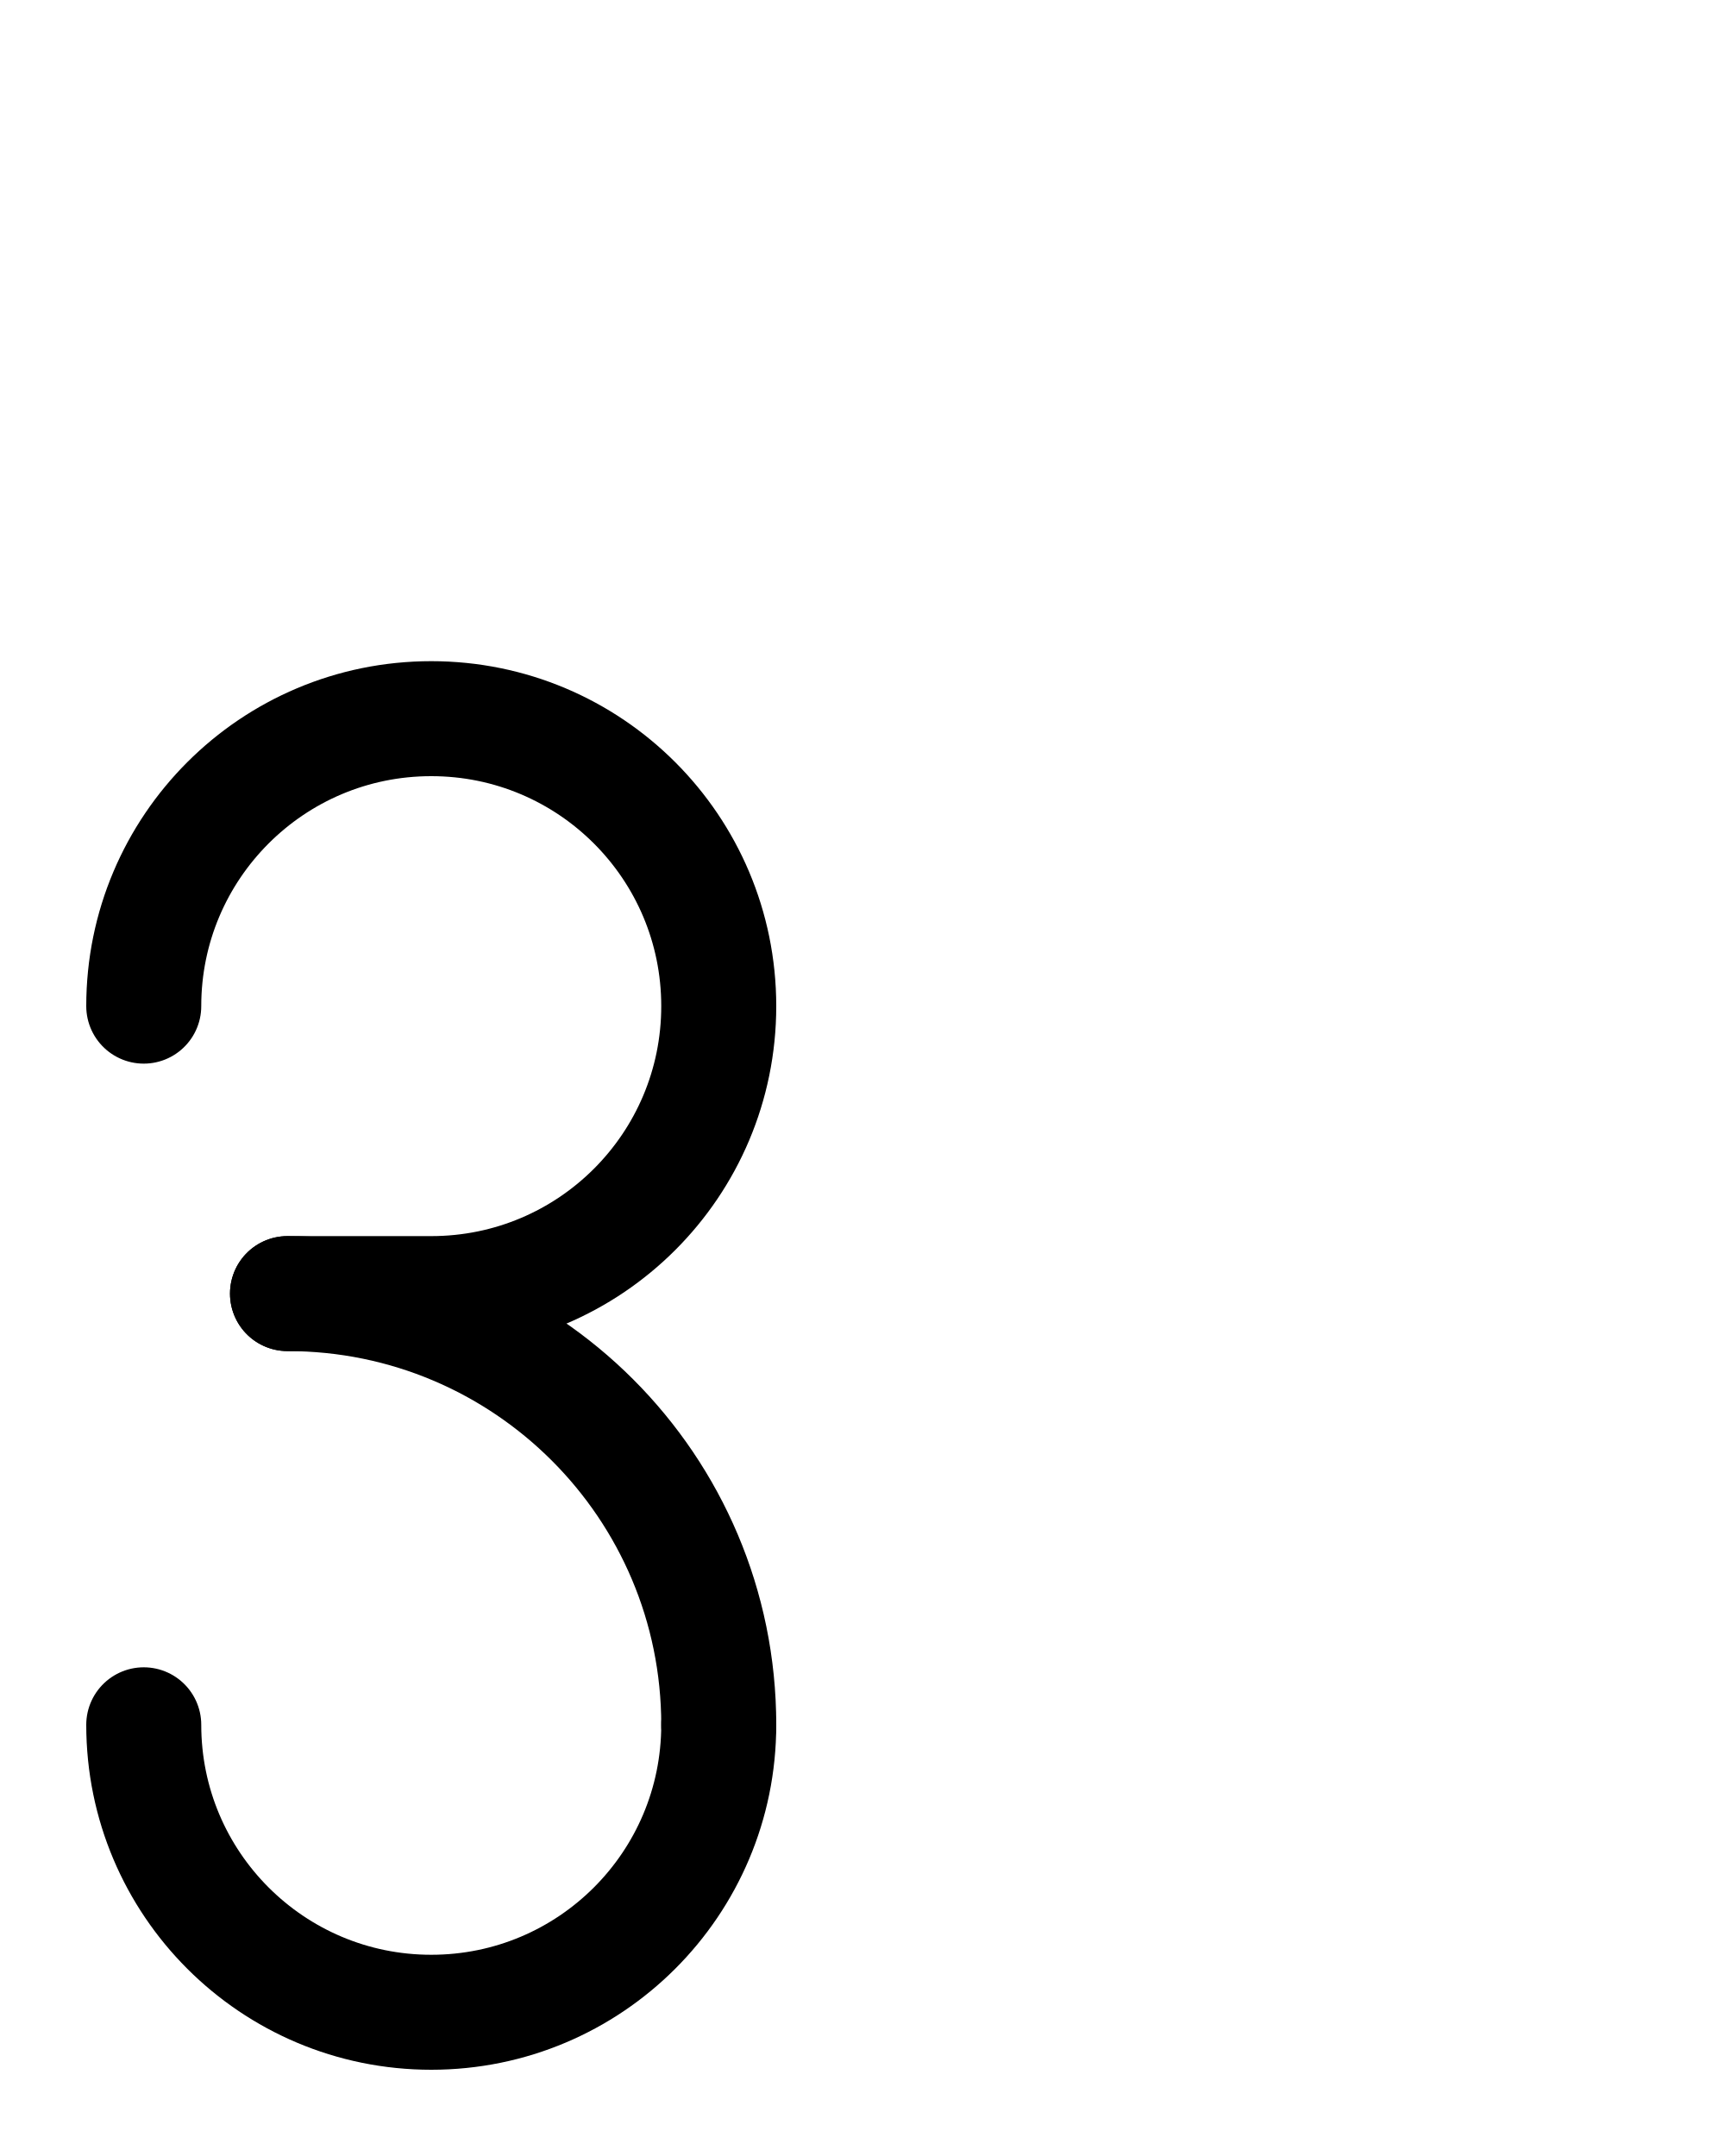
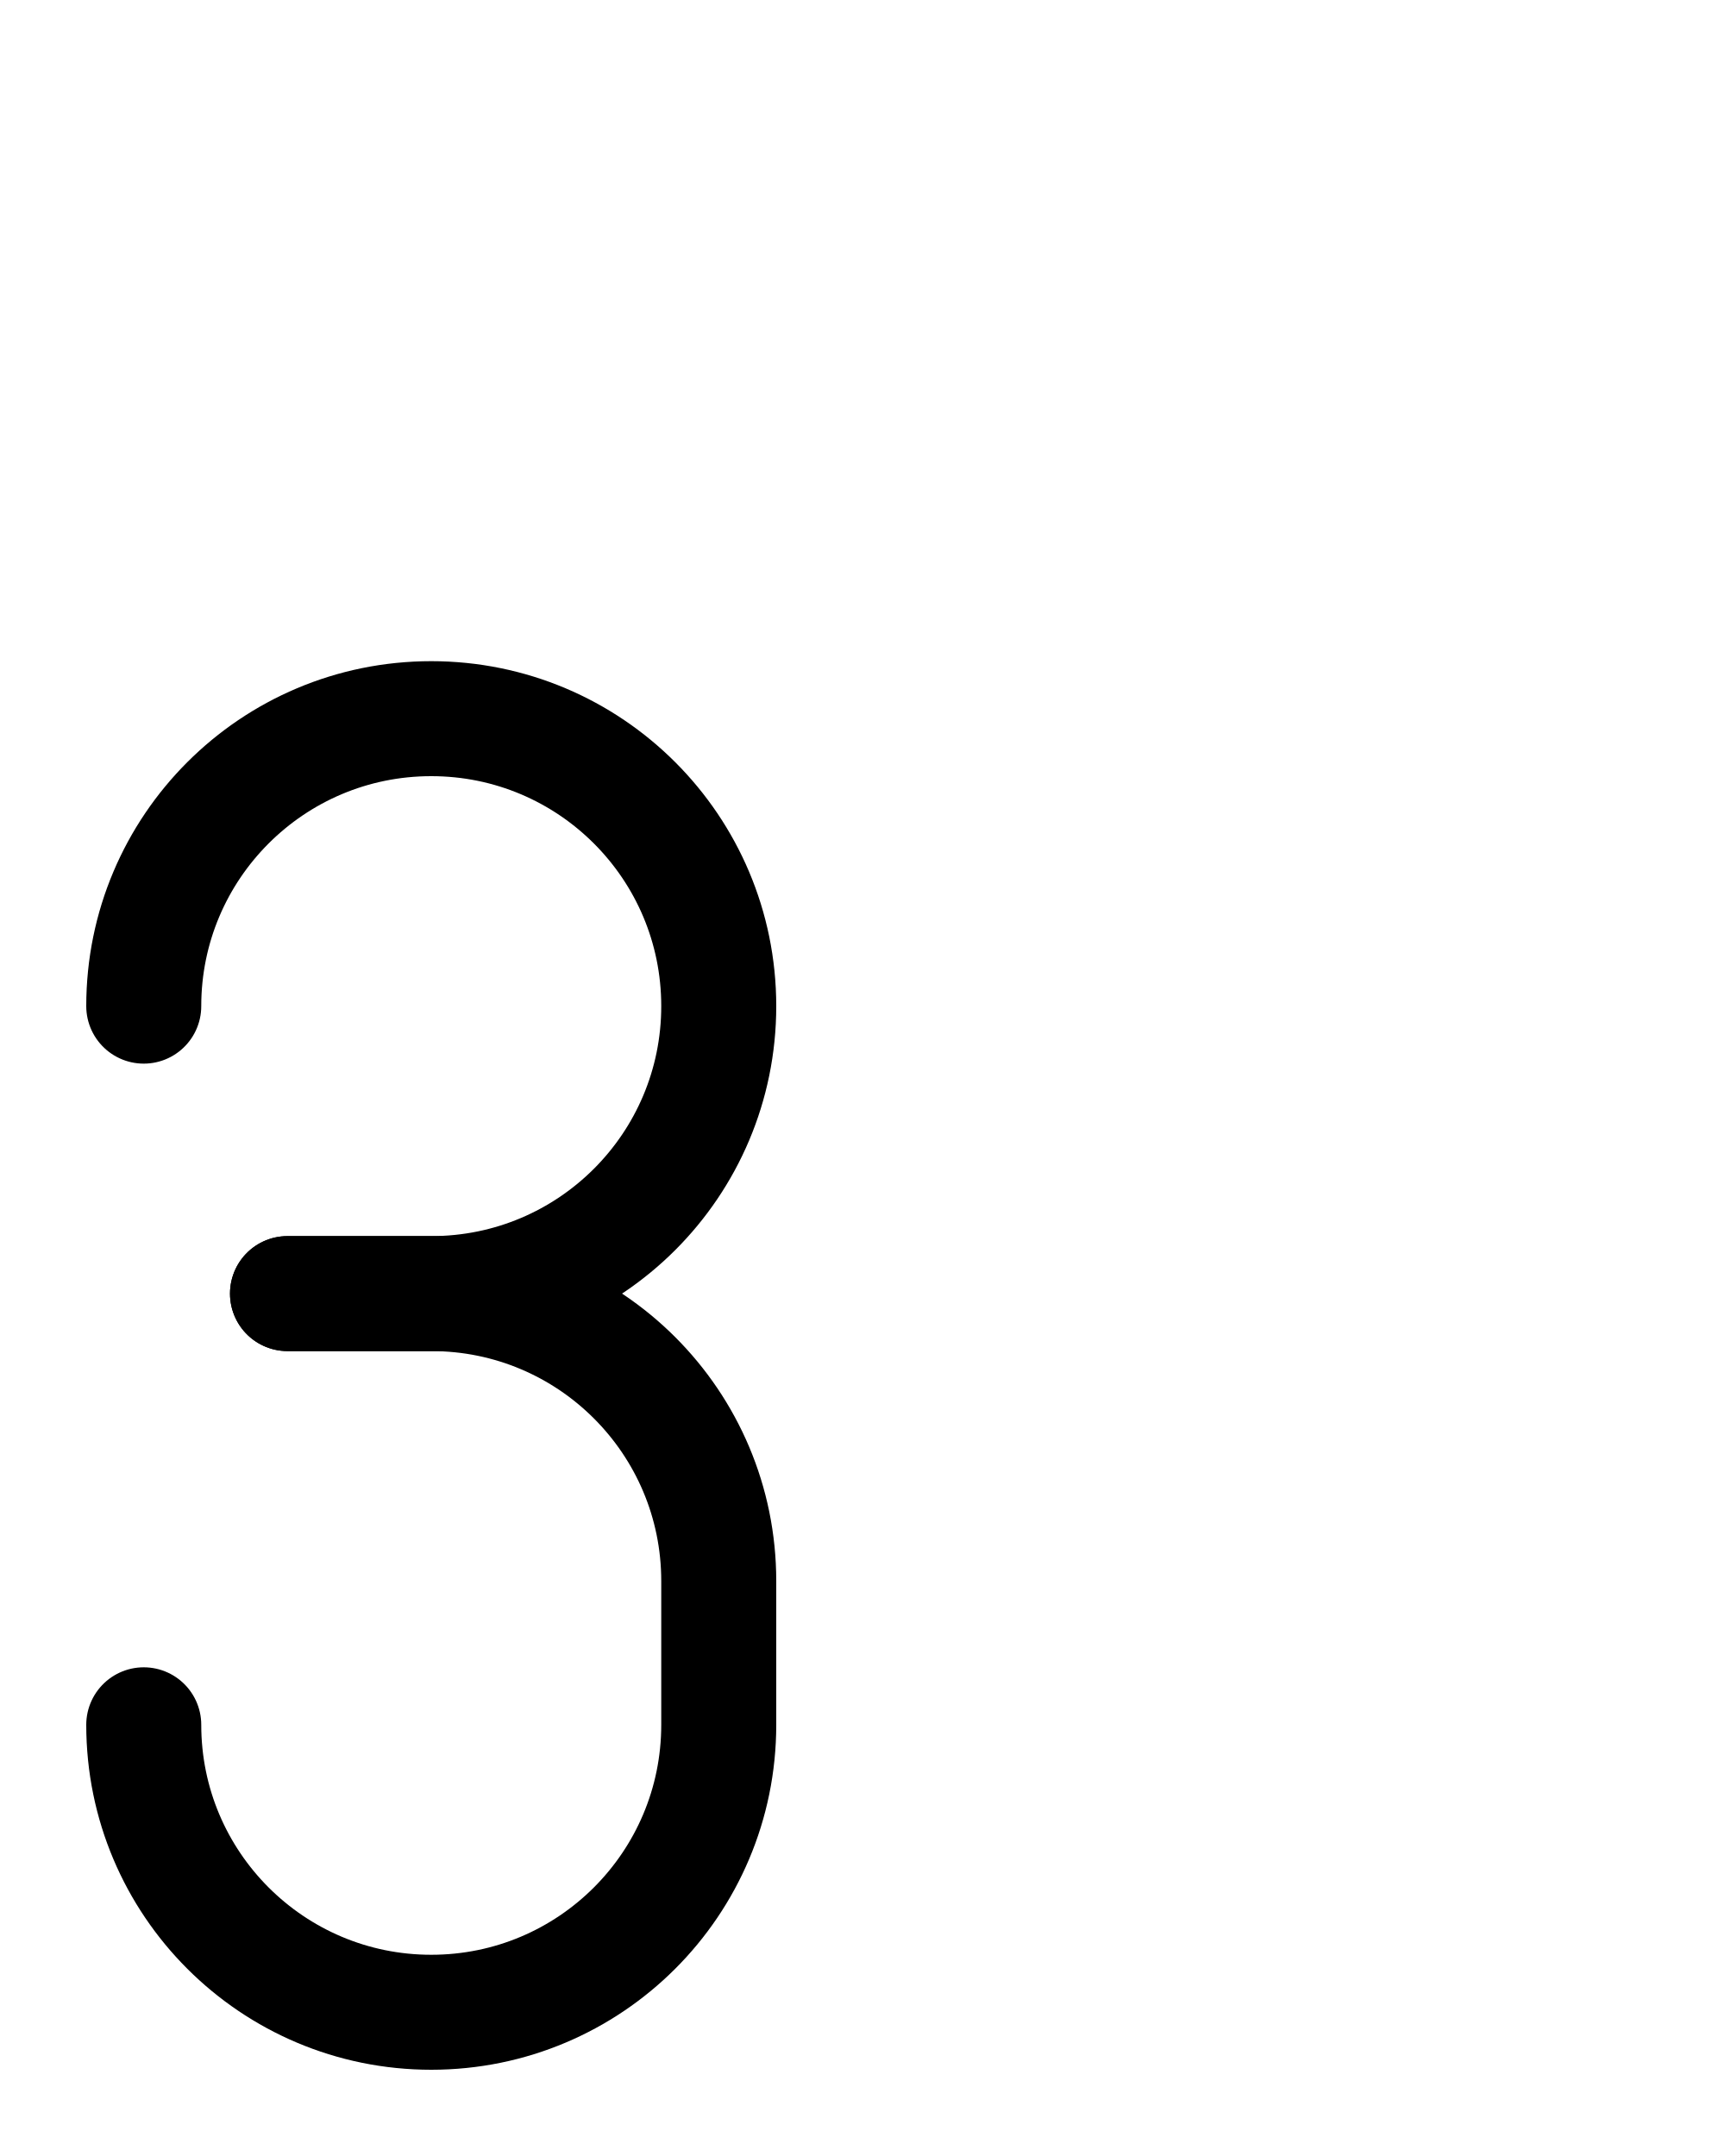
<svg xmlns="http://www.w3.org/2000/svg" version="1.1" id="图层_1" x="0px" y="0px" viewBox="0 0 720 900" style="enable-background:new 0 0 720 900;" xml:space="preserve">
  <style type="text/css">
- 	.st0{fill:none;stroke:#000000;stroke-width:48;stroke-linecap:round;stroke-miterlimit:10;}
+ 	.st0{fill:none;stroke:#000000;stroke-width:48;stroke-linecap:round;stroke-linejoin:round;stroke-miterlimit:10;}
</style>
-   <path class="st0" d="M60,420c0-66.3,53.7-120,120-120s120,53.7,120,120s-53.7,120-120,120h-60" />
-   <path class="st0" d="M300,720c0,66.3-53.7,120-120,120S60,786.3,60,720" />
-   <path class="st0" d="M120,540c99.4,0,180,80.6,180,180" />
+   <path class="st0" d="M60,420c0-66.3,53.7-120,120-120c66.3,0,120,53.7,120,120l0,0v0c0,66.3-53.7,120-120,120h-60" />
+   <path class="st0" d="M120,540h60c66.3,0,120,53.7,120,120v60l0,0c0,66.3-53.7,120-120,120c-66.3,0-120-53.7-120-120" />
</svg>
